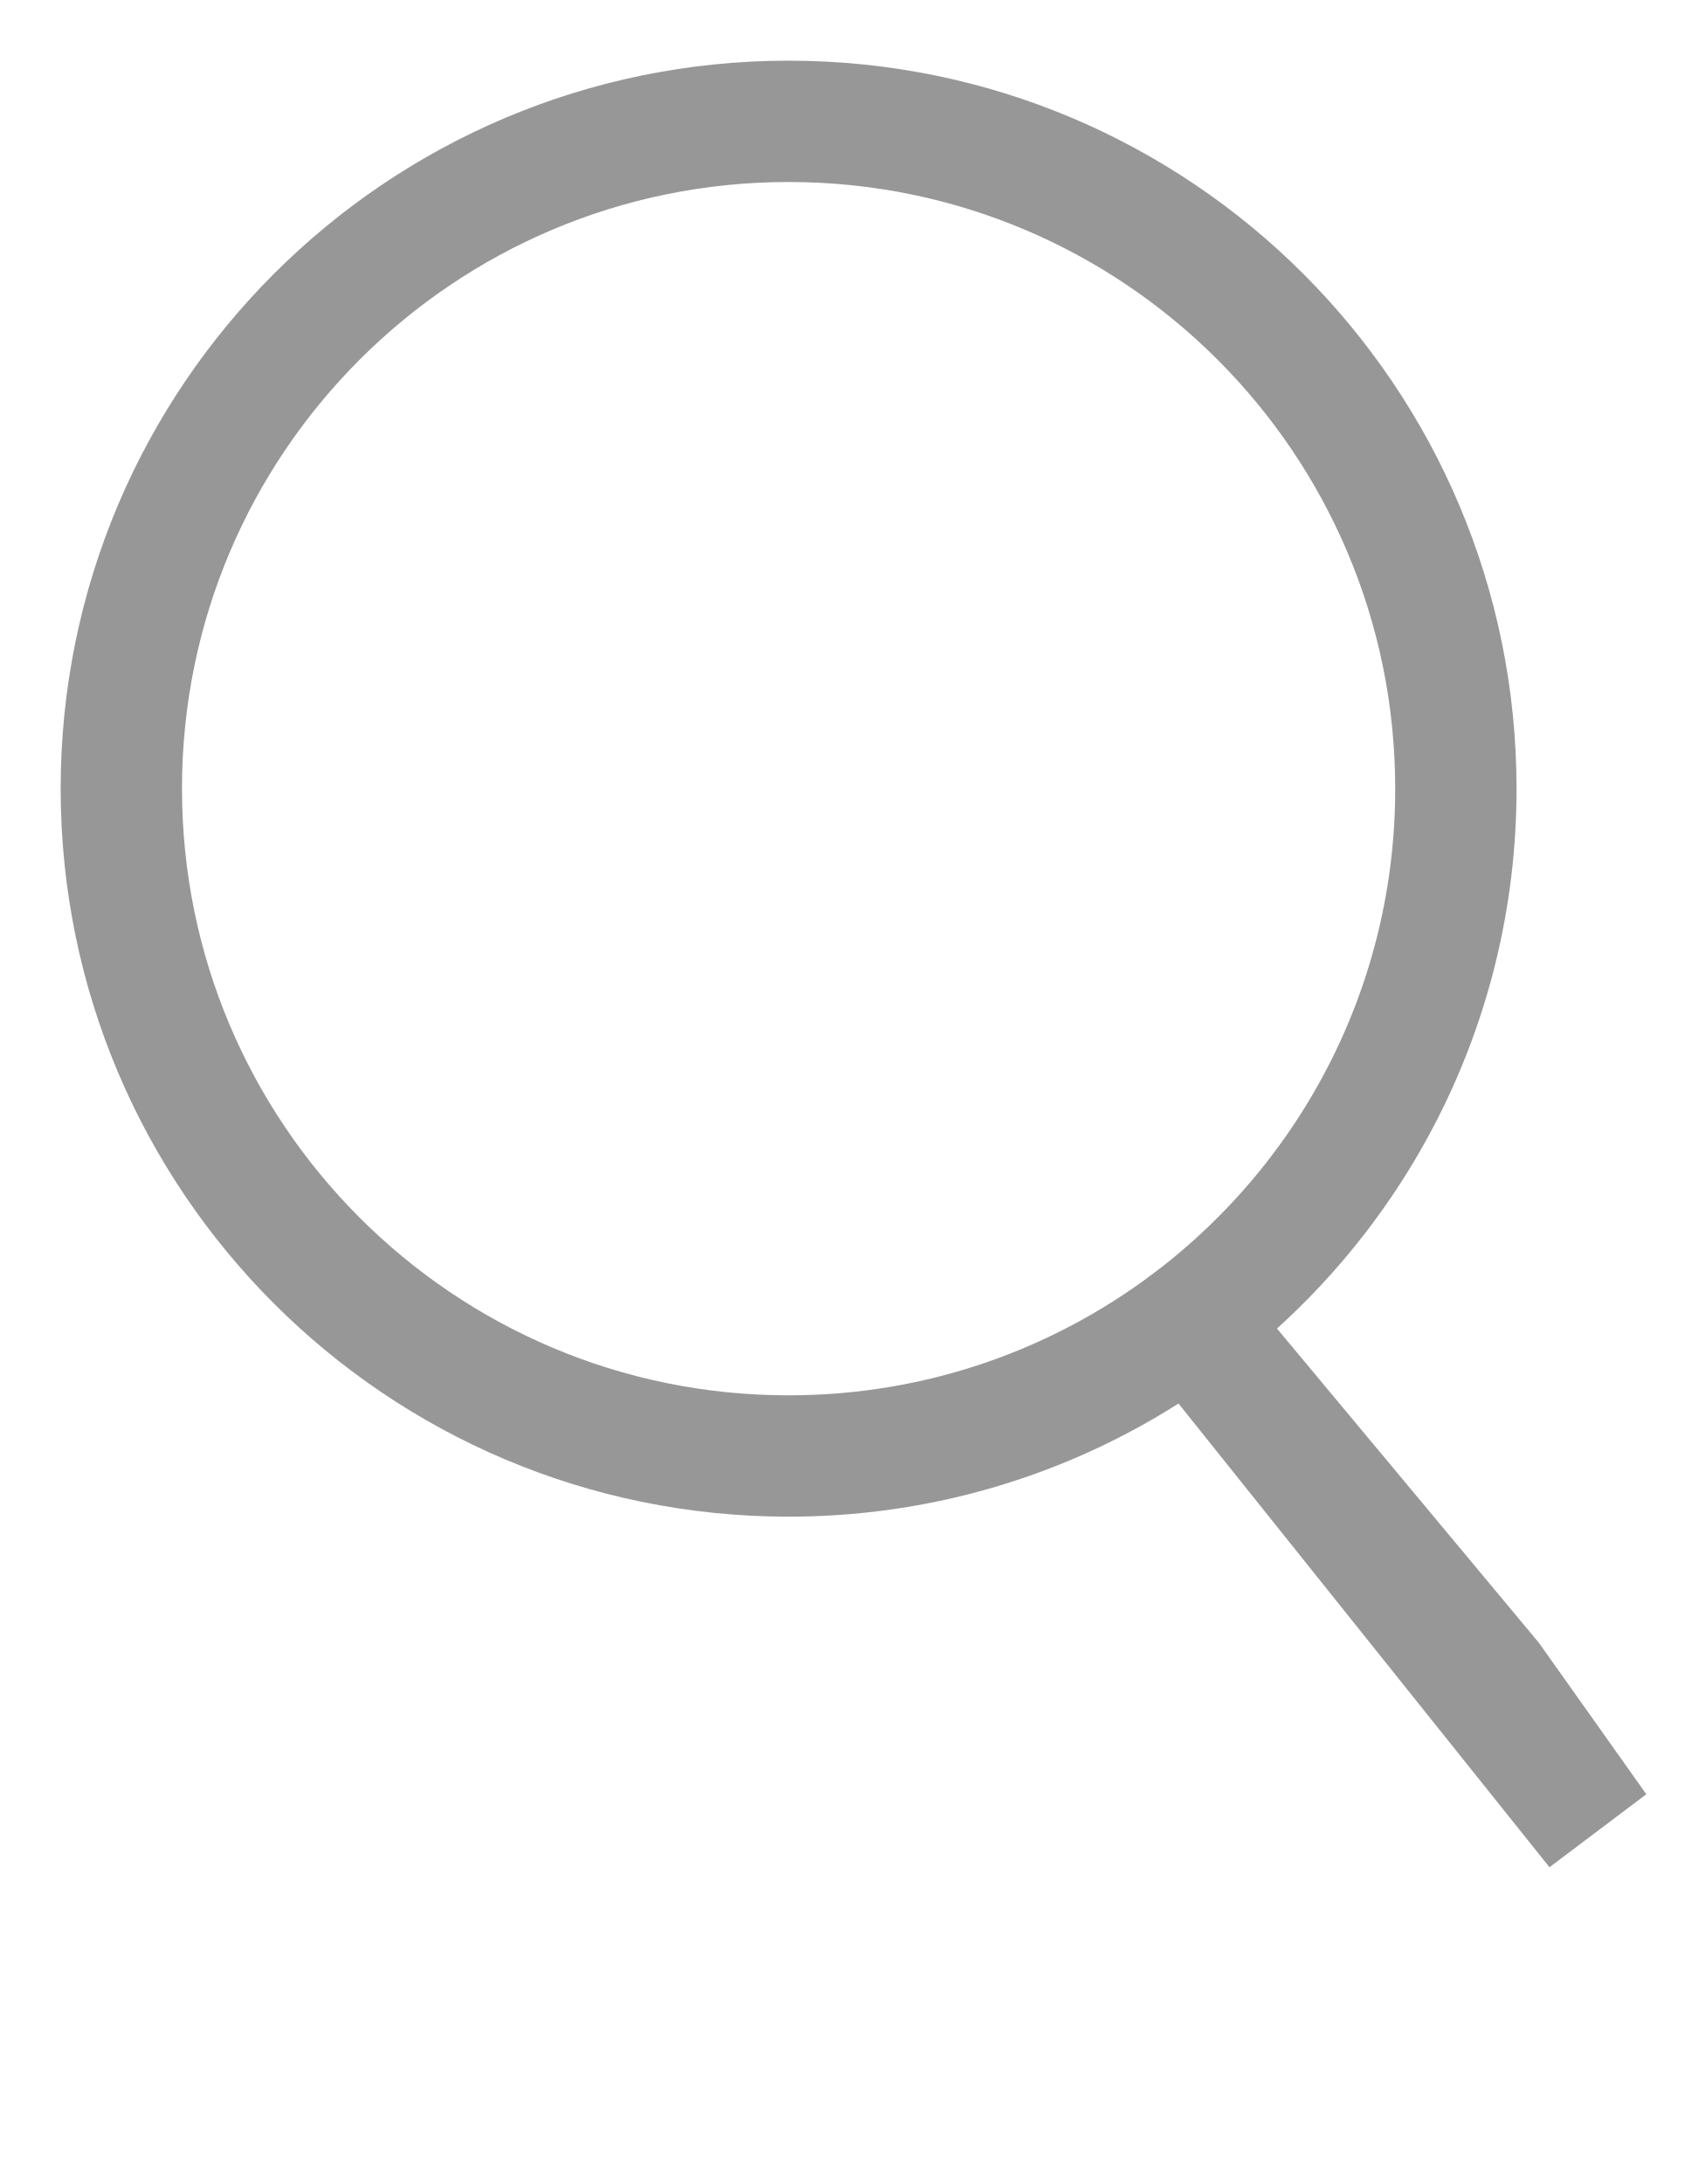
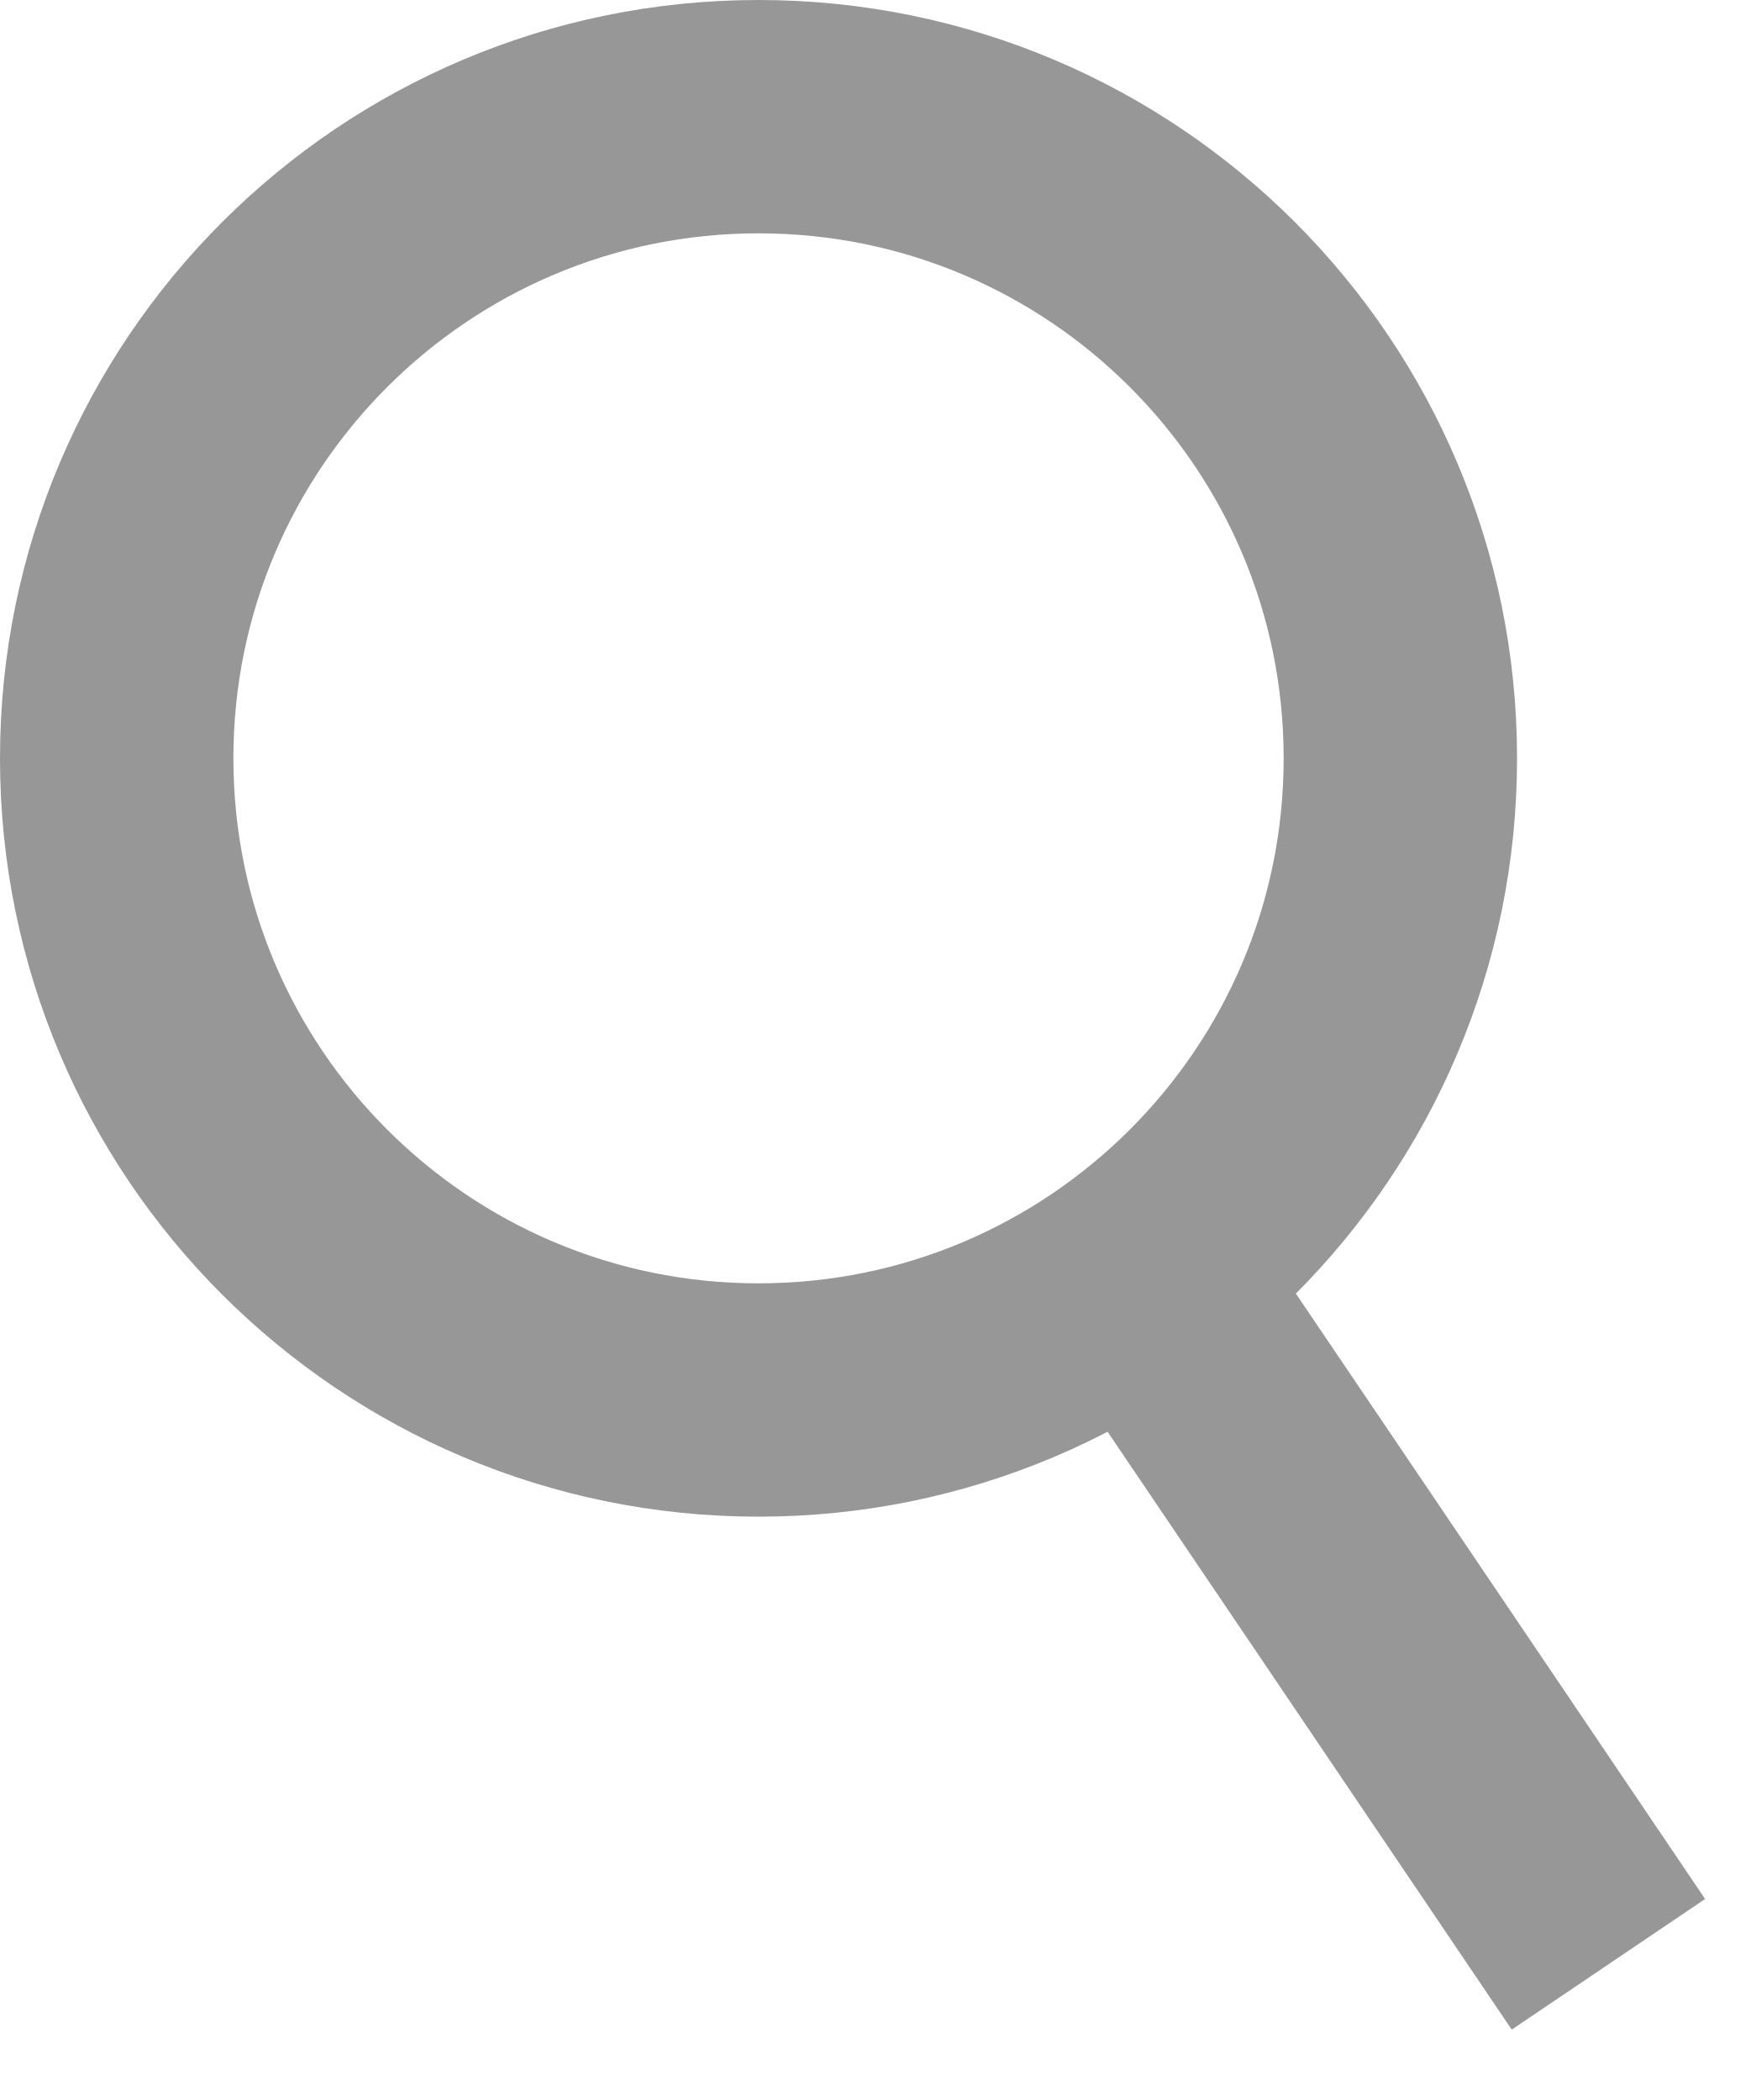
- <svg xmlns="http://www.w3.org/2000/svg" width="14px" height="18px" viewBox="0 0 14 18" version="1.1">
+ <svg xmlns="http://www.w3.org/2000/svg" width="15px" height="18px" viewBox="0 0 15 18" version="1.1">
  <g id="Main-UI" stroke="none" stroke-width="1" fill="none" fill-rule="evenodd">
-     <g id="Sat4envi" transform="translate(-279, -29)" stroke="#979797">
-       <g id="Szukajka" transform="translate(15, 18)">
-         <path d="M273.821,21.885 L276.288,24.845 L277.162,26.077 L273.813,21.891 C272.891,22.587 271.744,23 270.5,23 C267.462,23 265,20.538 265,17.5 C265,14.462 267.462,12 270.5,12 C273.538,12 276,14.462 276,17.5 C276,19.29 275.145,20.88 273.821,21.885 Z" id="Lupa" />
+     <g id="Nalozone-Zdjecie" transform="translate(-278, -29)" stroke="#979797" stroke-width="2">
+       <g id="Szukajka" transform="translate(14, 18)">
+         <path d="M270.5,23 C273.538,23 276,20.538 276,17.5 C276,14.462 273.538,12 270.5,12 C267.462,12 265,14.462 265,17.5 C265,20.538 267.462,23 270.5,23 Z M273.5,21.5 L275.642,24.668 L277.783,27.837" id="Lupa" />
      </g>
    </g>
  </g>
</svg>
